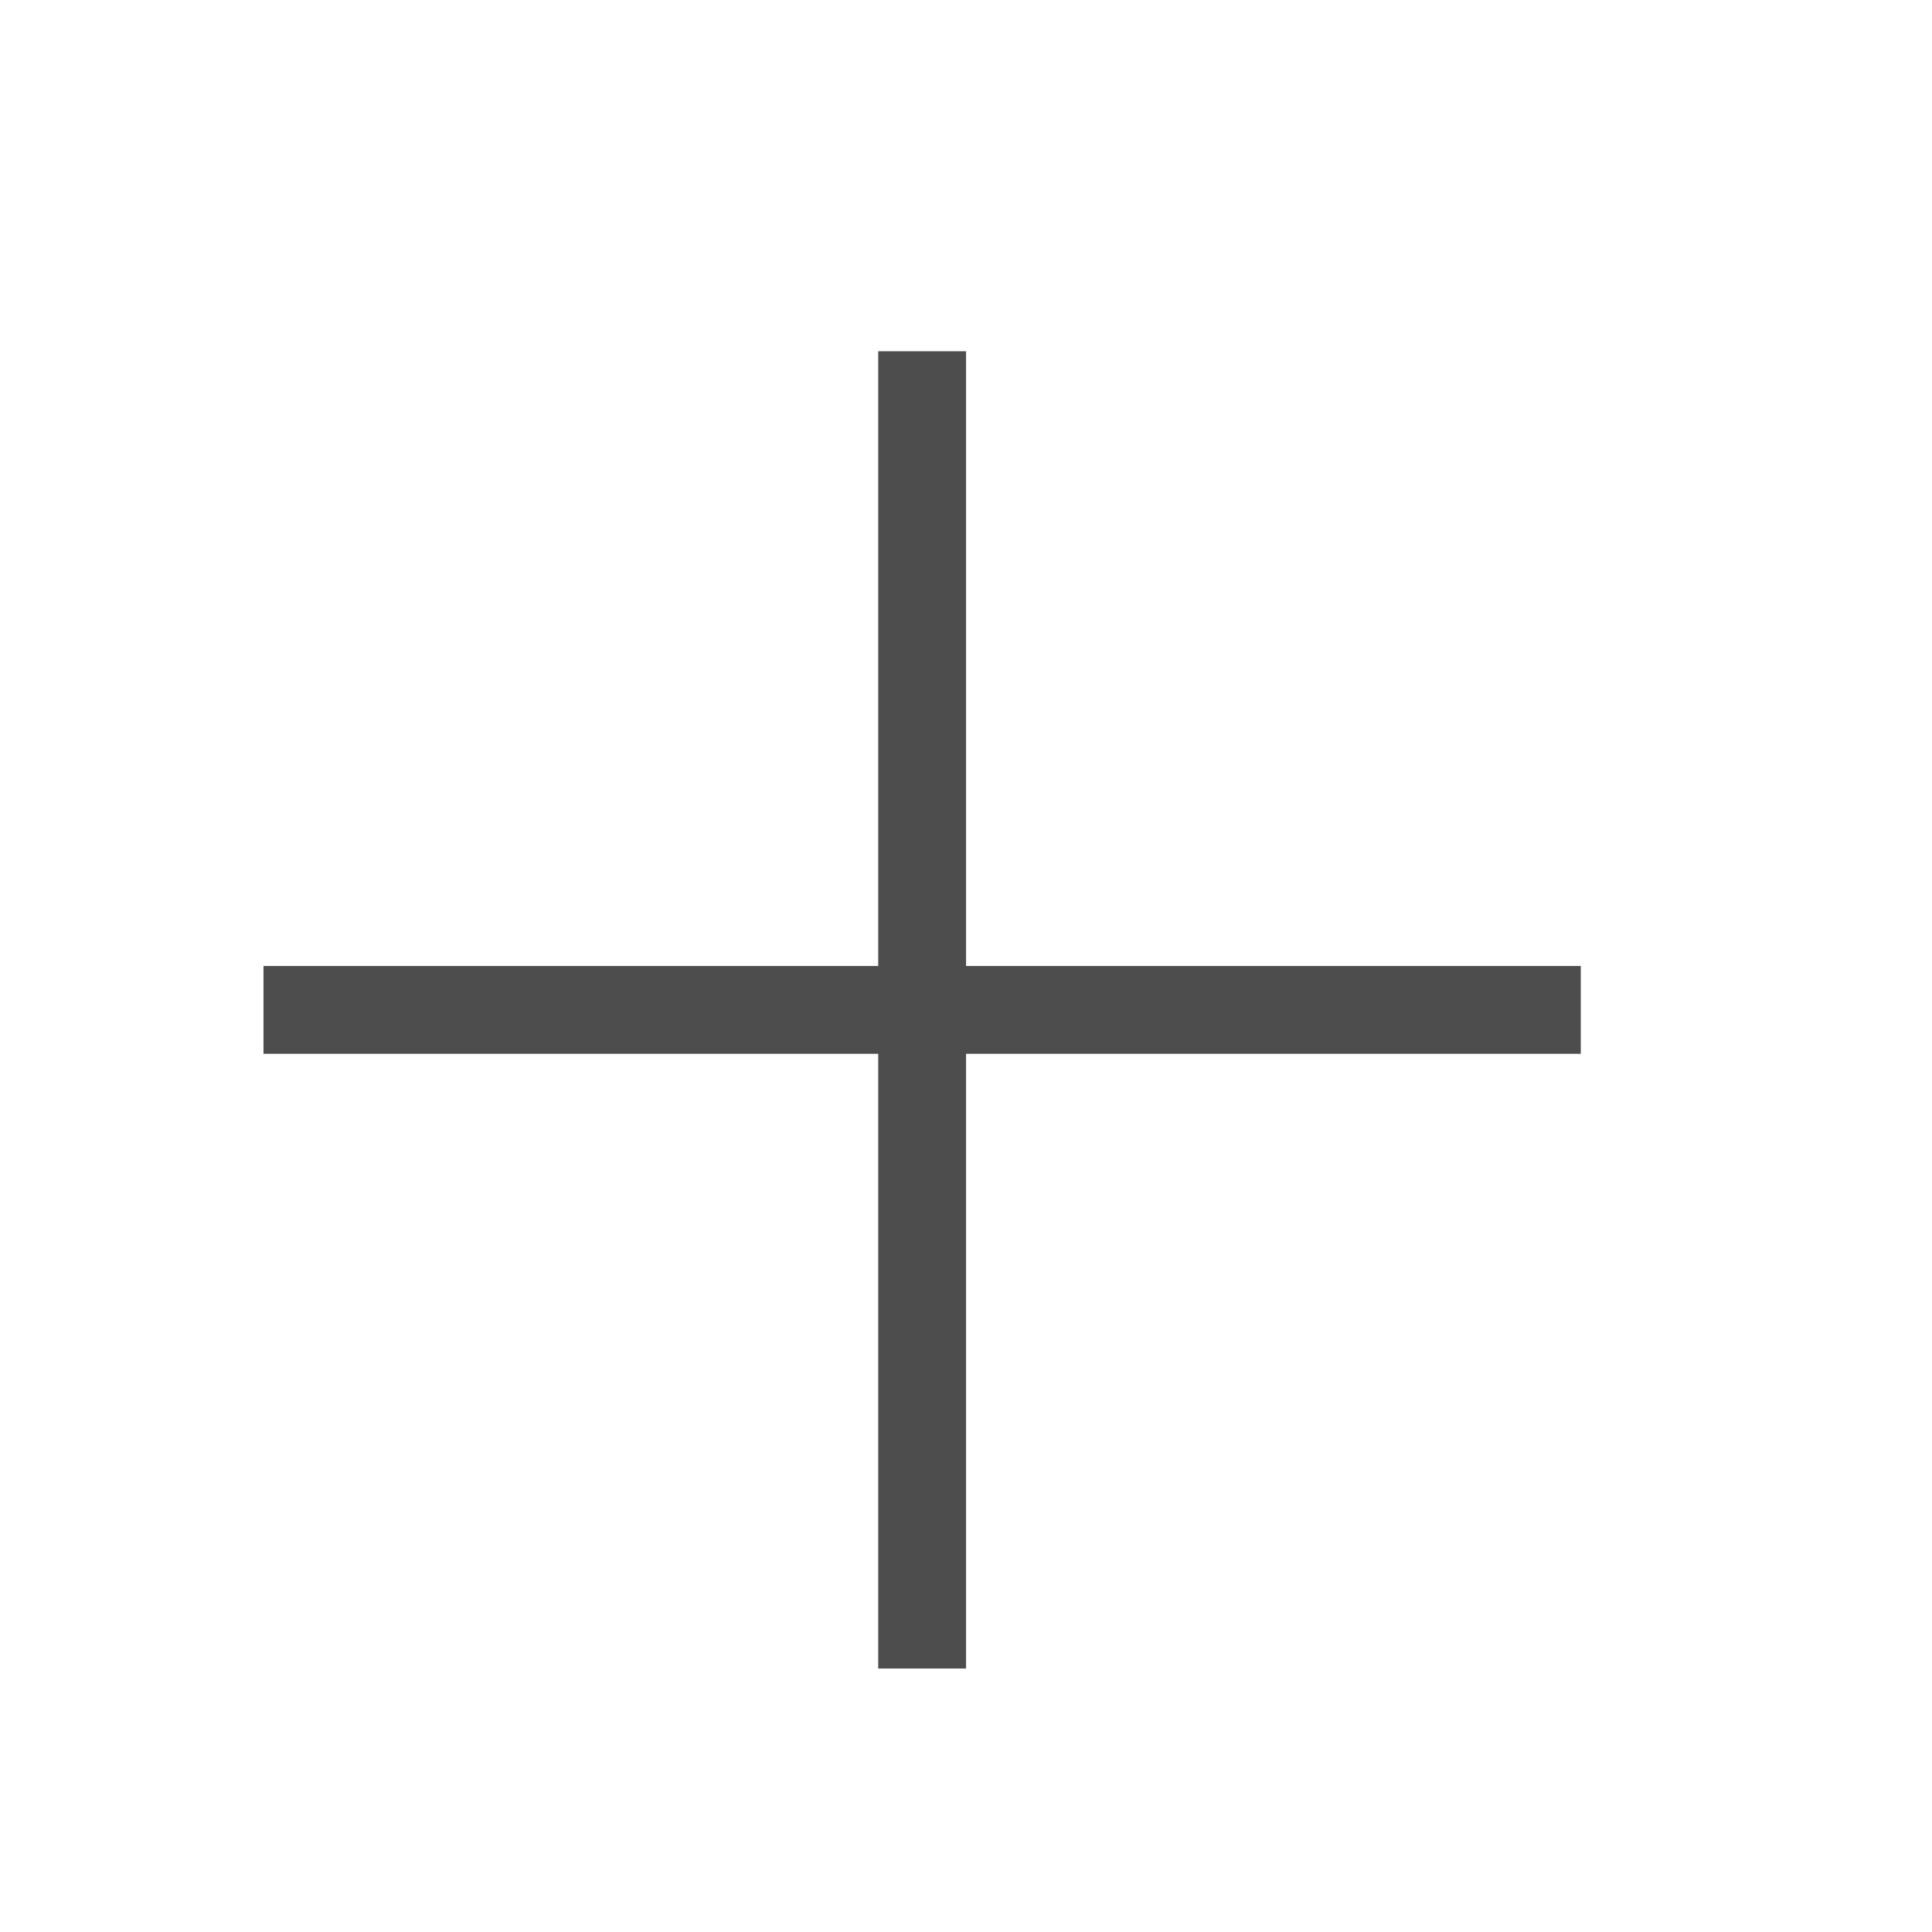
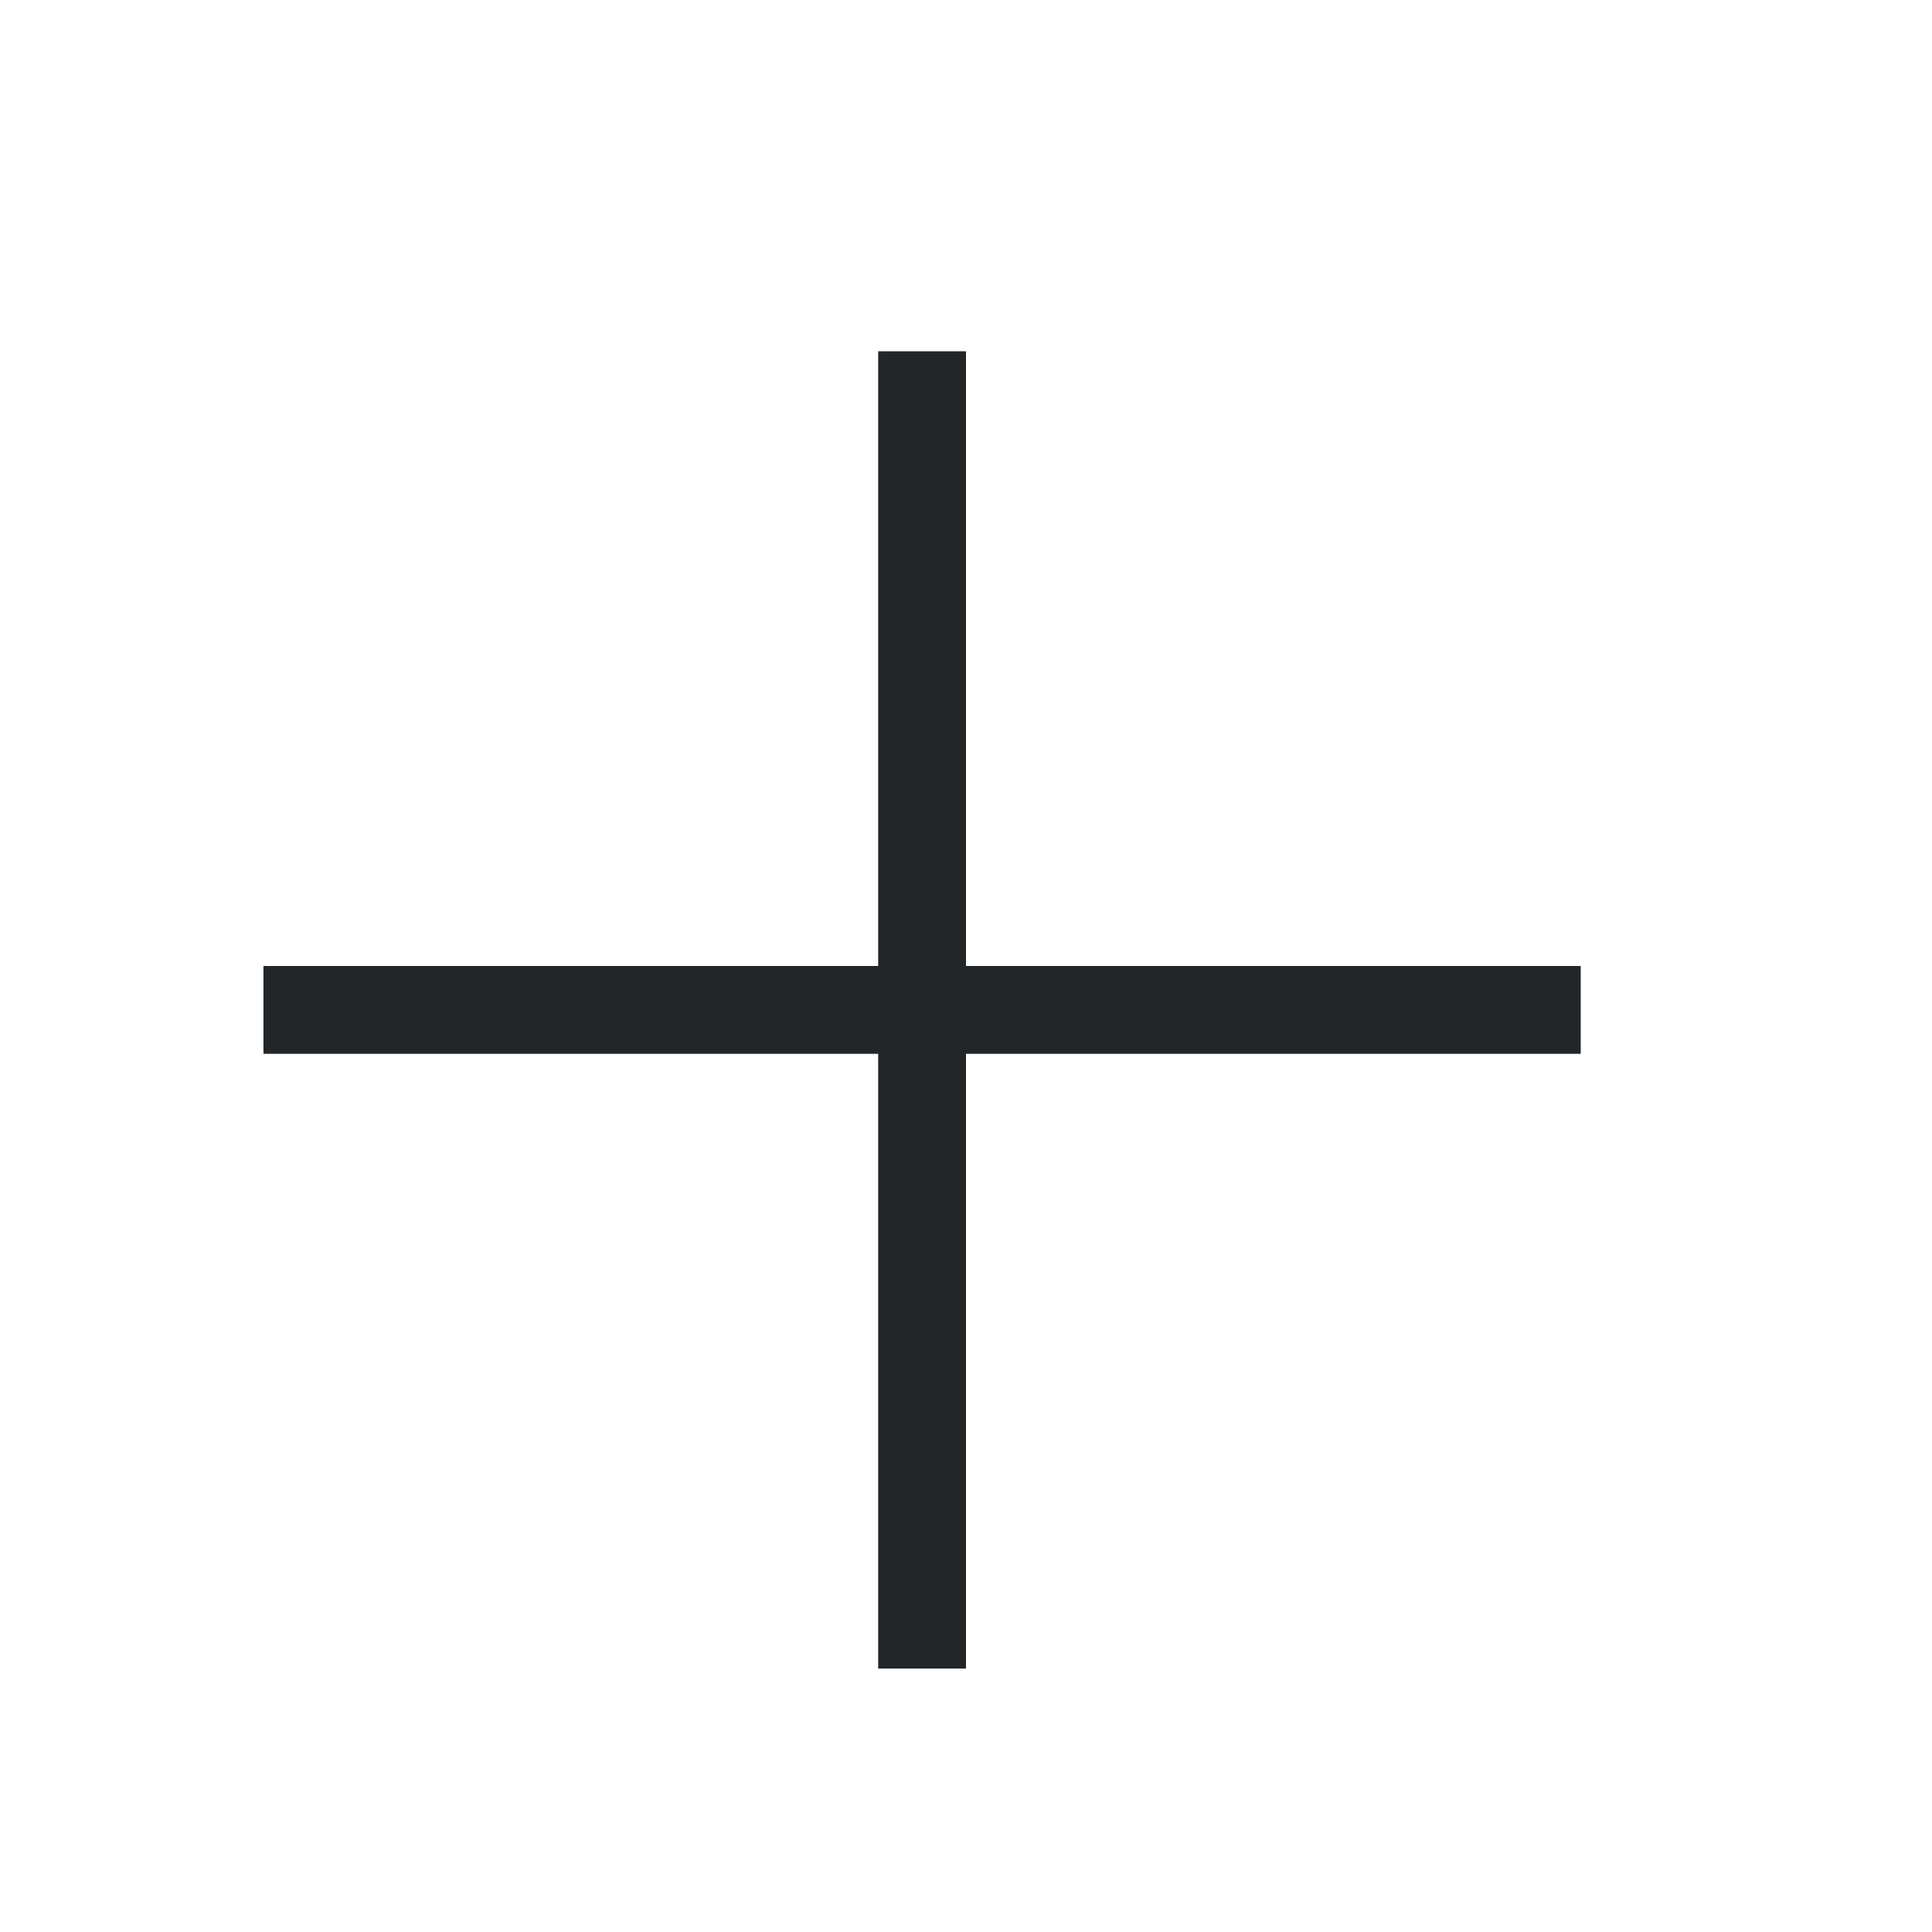
- <svg xmlns="http://www.w3.org/2000/svg" width="22" height="22" id="svg3760" version="1.1">
-   <defs id="defs3762" />
-   <g id="layer1" transform="translate(-553.7225,-583.1193)">
-     <rect style="opacity:1;fill:#4d4d4d;fill-opacity:1;stroke:none" id="rect4189" width="1" height="15" x="594.119" y="-571.723" transform="matrix(0,1,-1,0,0,0)" />
-     <rect y="587.119" x="563.723" height="15" width="1" id="rect4119" style="opacity:1;fill:#4d4d4d;fill-opacity:1;stroke:none" />
-   </g>
+ <svg xmlns="http://www.w3.org/2000/svg" viewBox="0 0 22 22">
+   <defs id="defs3051">
+     <style type="text/css" id="current-color-scheme">
+       .ColorScheme-Text {
+         color:#232629;
+       }
+       </style>
+   </defs>
+   <path style="fill:currentColor;fill-opacity:1;stroke:none" d="M 10 4 L 10 11 L 3 11 L 3 12 L 10 12 L 10 19 L 11 19 L 11 12 L 18 12 L 18 11 L 11 11 L 11 4 L 10 4 z " class="ColorScheme-Text" />
</svg>
